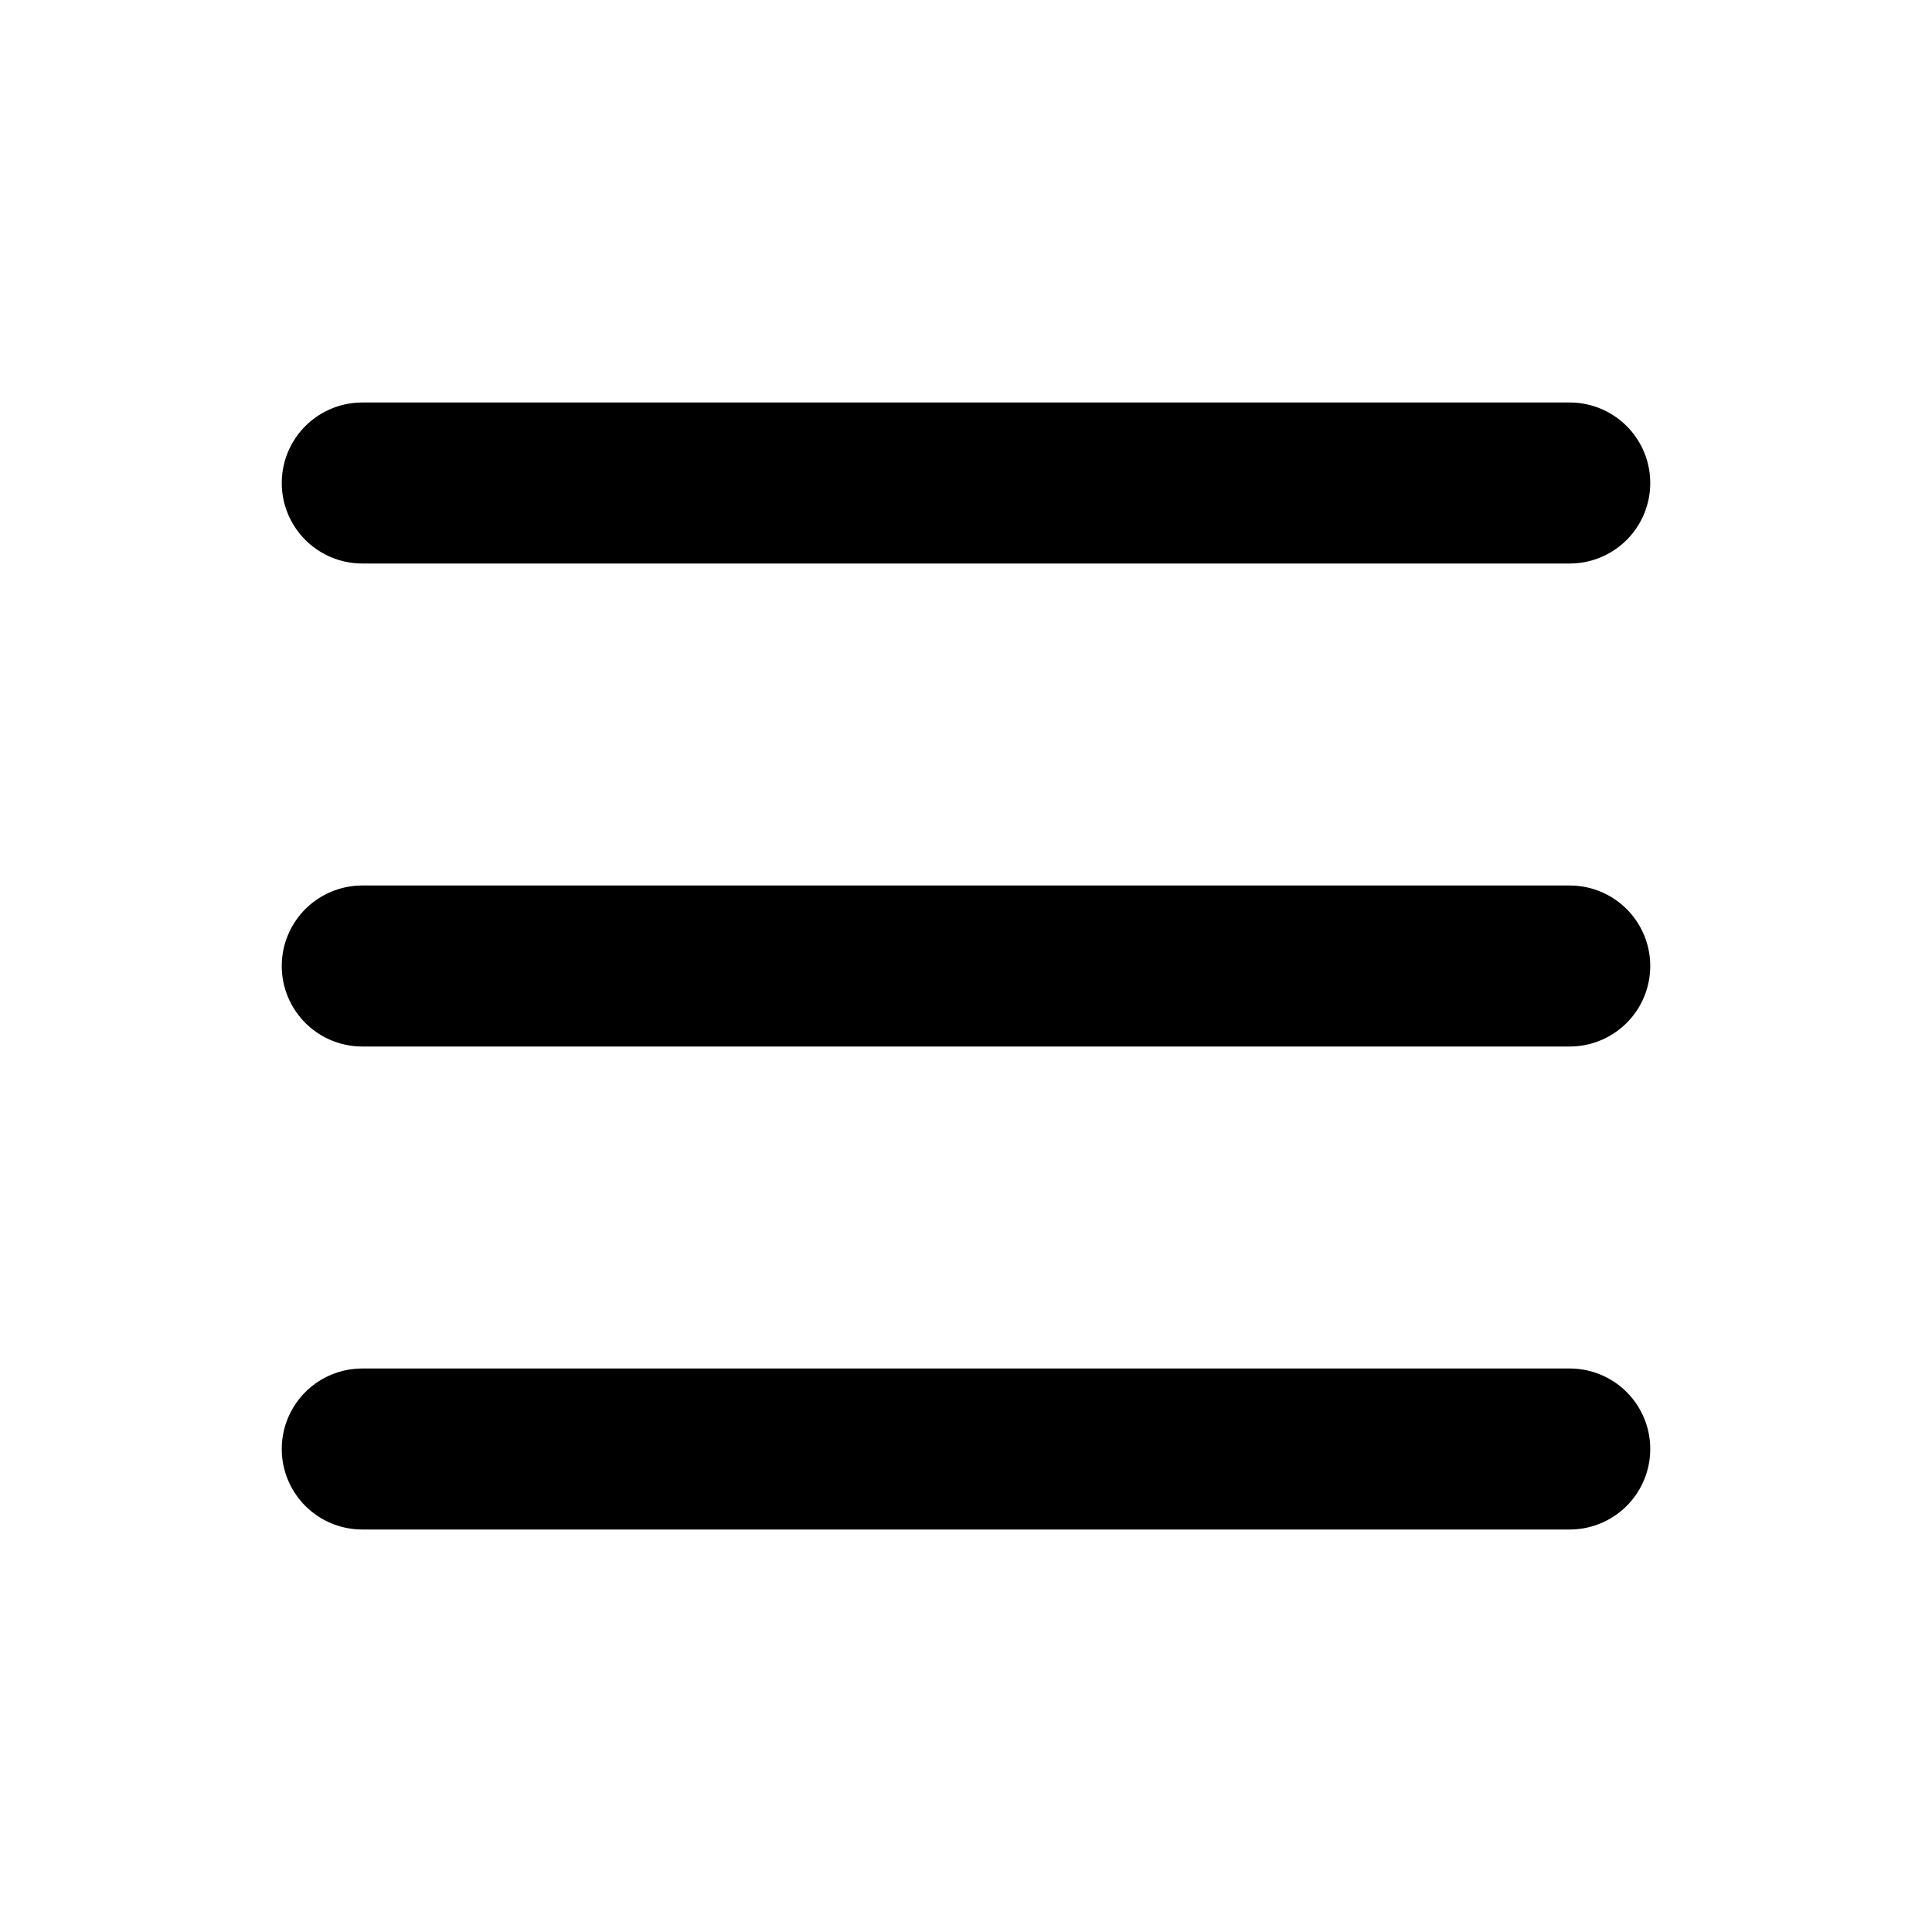
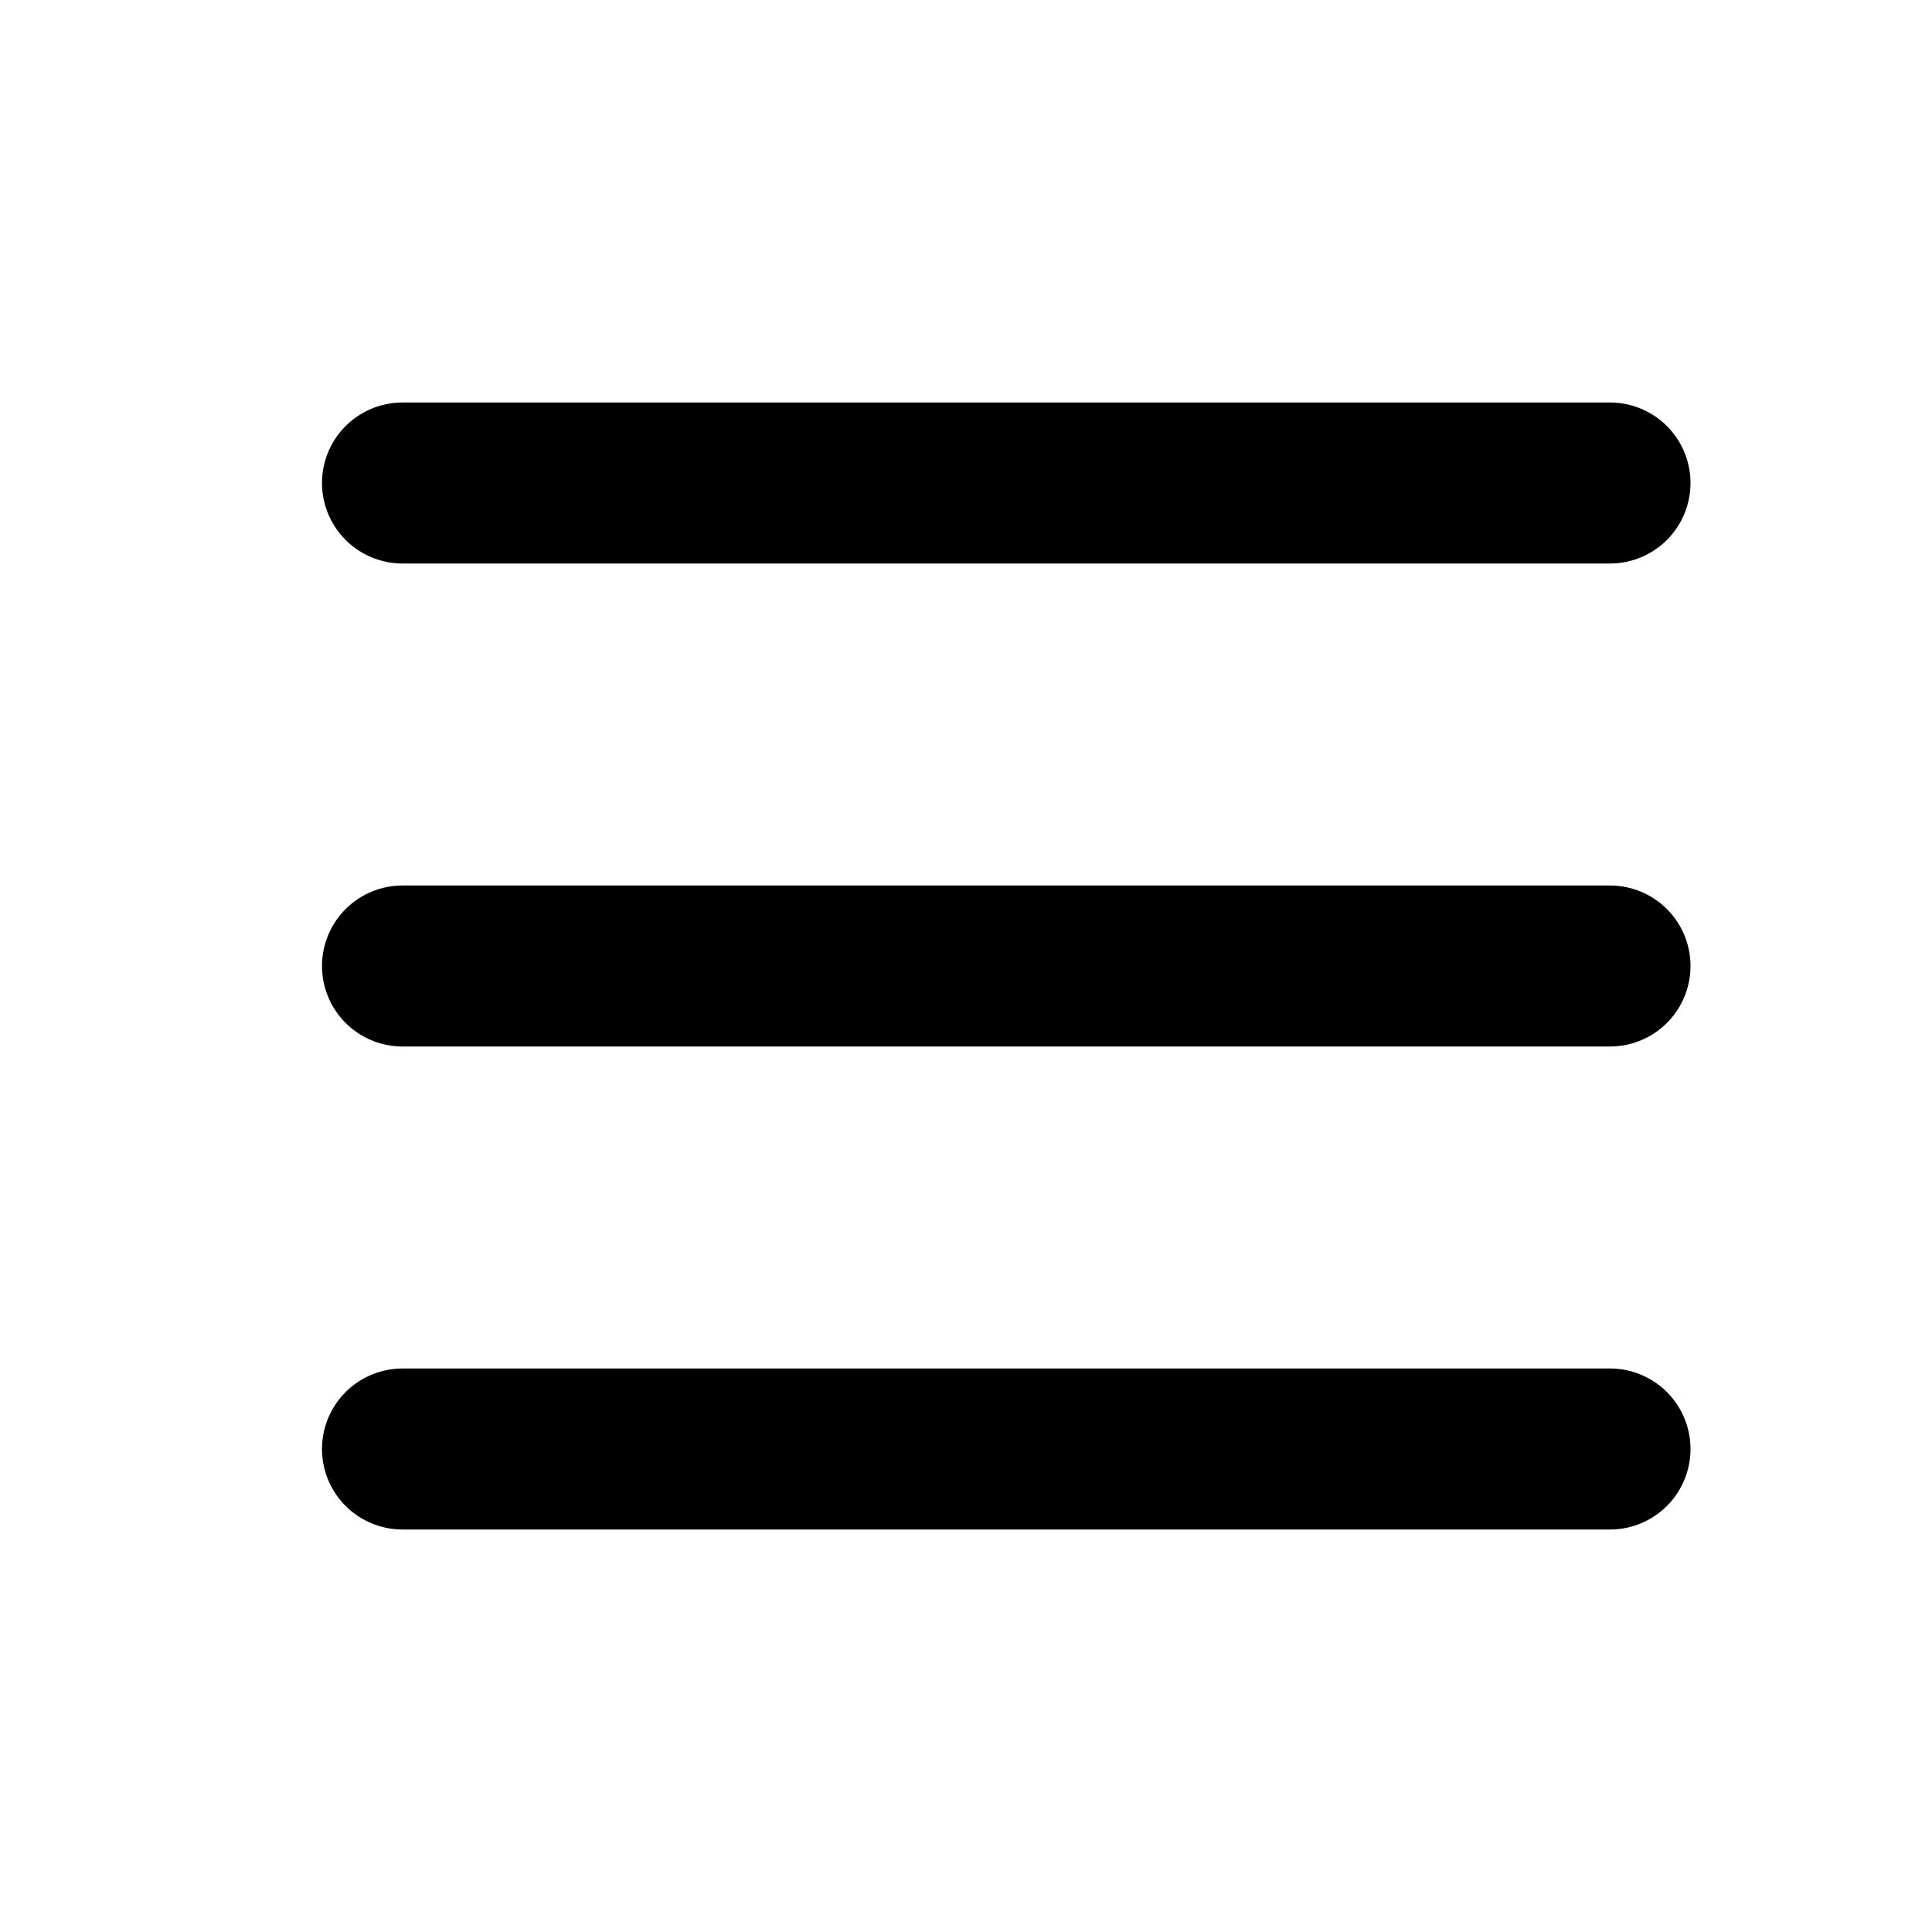
<svg xmlns="http://www.w3.org/2000/svg" width="24" height="24" viewBox="0 0 24 24" fill="none">
-   <g transform="translate(3.5, 5)">
-     <path d="M1 7H16" stroke="currentColor" stroke-width="2" stroke-linecap="round" stroke-linejoin="round" />
-     <path d="M1 1H16" stroke="currentColor" stroke-width="2" stroke-linecap="round" stroke-linejoin="round" />
-     <path d="M1 13H16" stroke="currentColor" stroke-width="2" stroke-linecap="round" stroke-linejoin="round" />
+   <g transform="translate(4 5)">
+     <g id="menu (1)">
+       <path id="Path" d="M1 7H16" stroke="currentColor" stroke-width="2" stroke-linecap="round" stroke-linejoin="round" />
+       <path id="Path_2" d="M1 1H16" stroke="currentColor" stroke-width="2" stroke-linecap="round" stroke-linejoin="round" />
+       <path id="Path_3" d="M1 13H16" stroke="currentColor" stroke-width="2" stroke-linecap="round" stroke-linejoin="round" />
+     </g>
  </g>
</svg>
